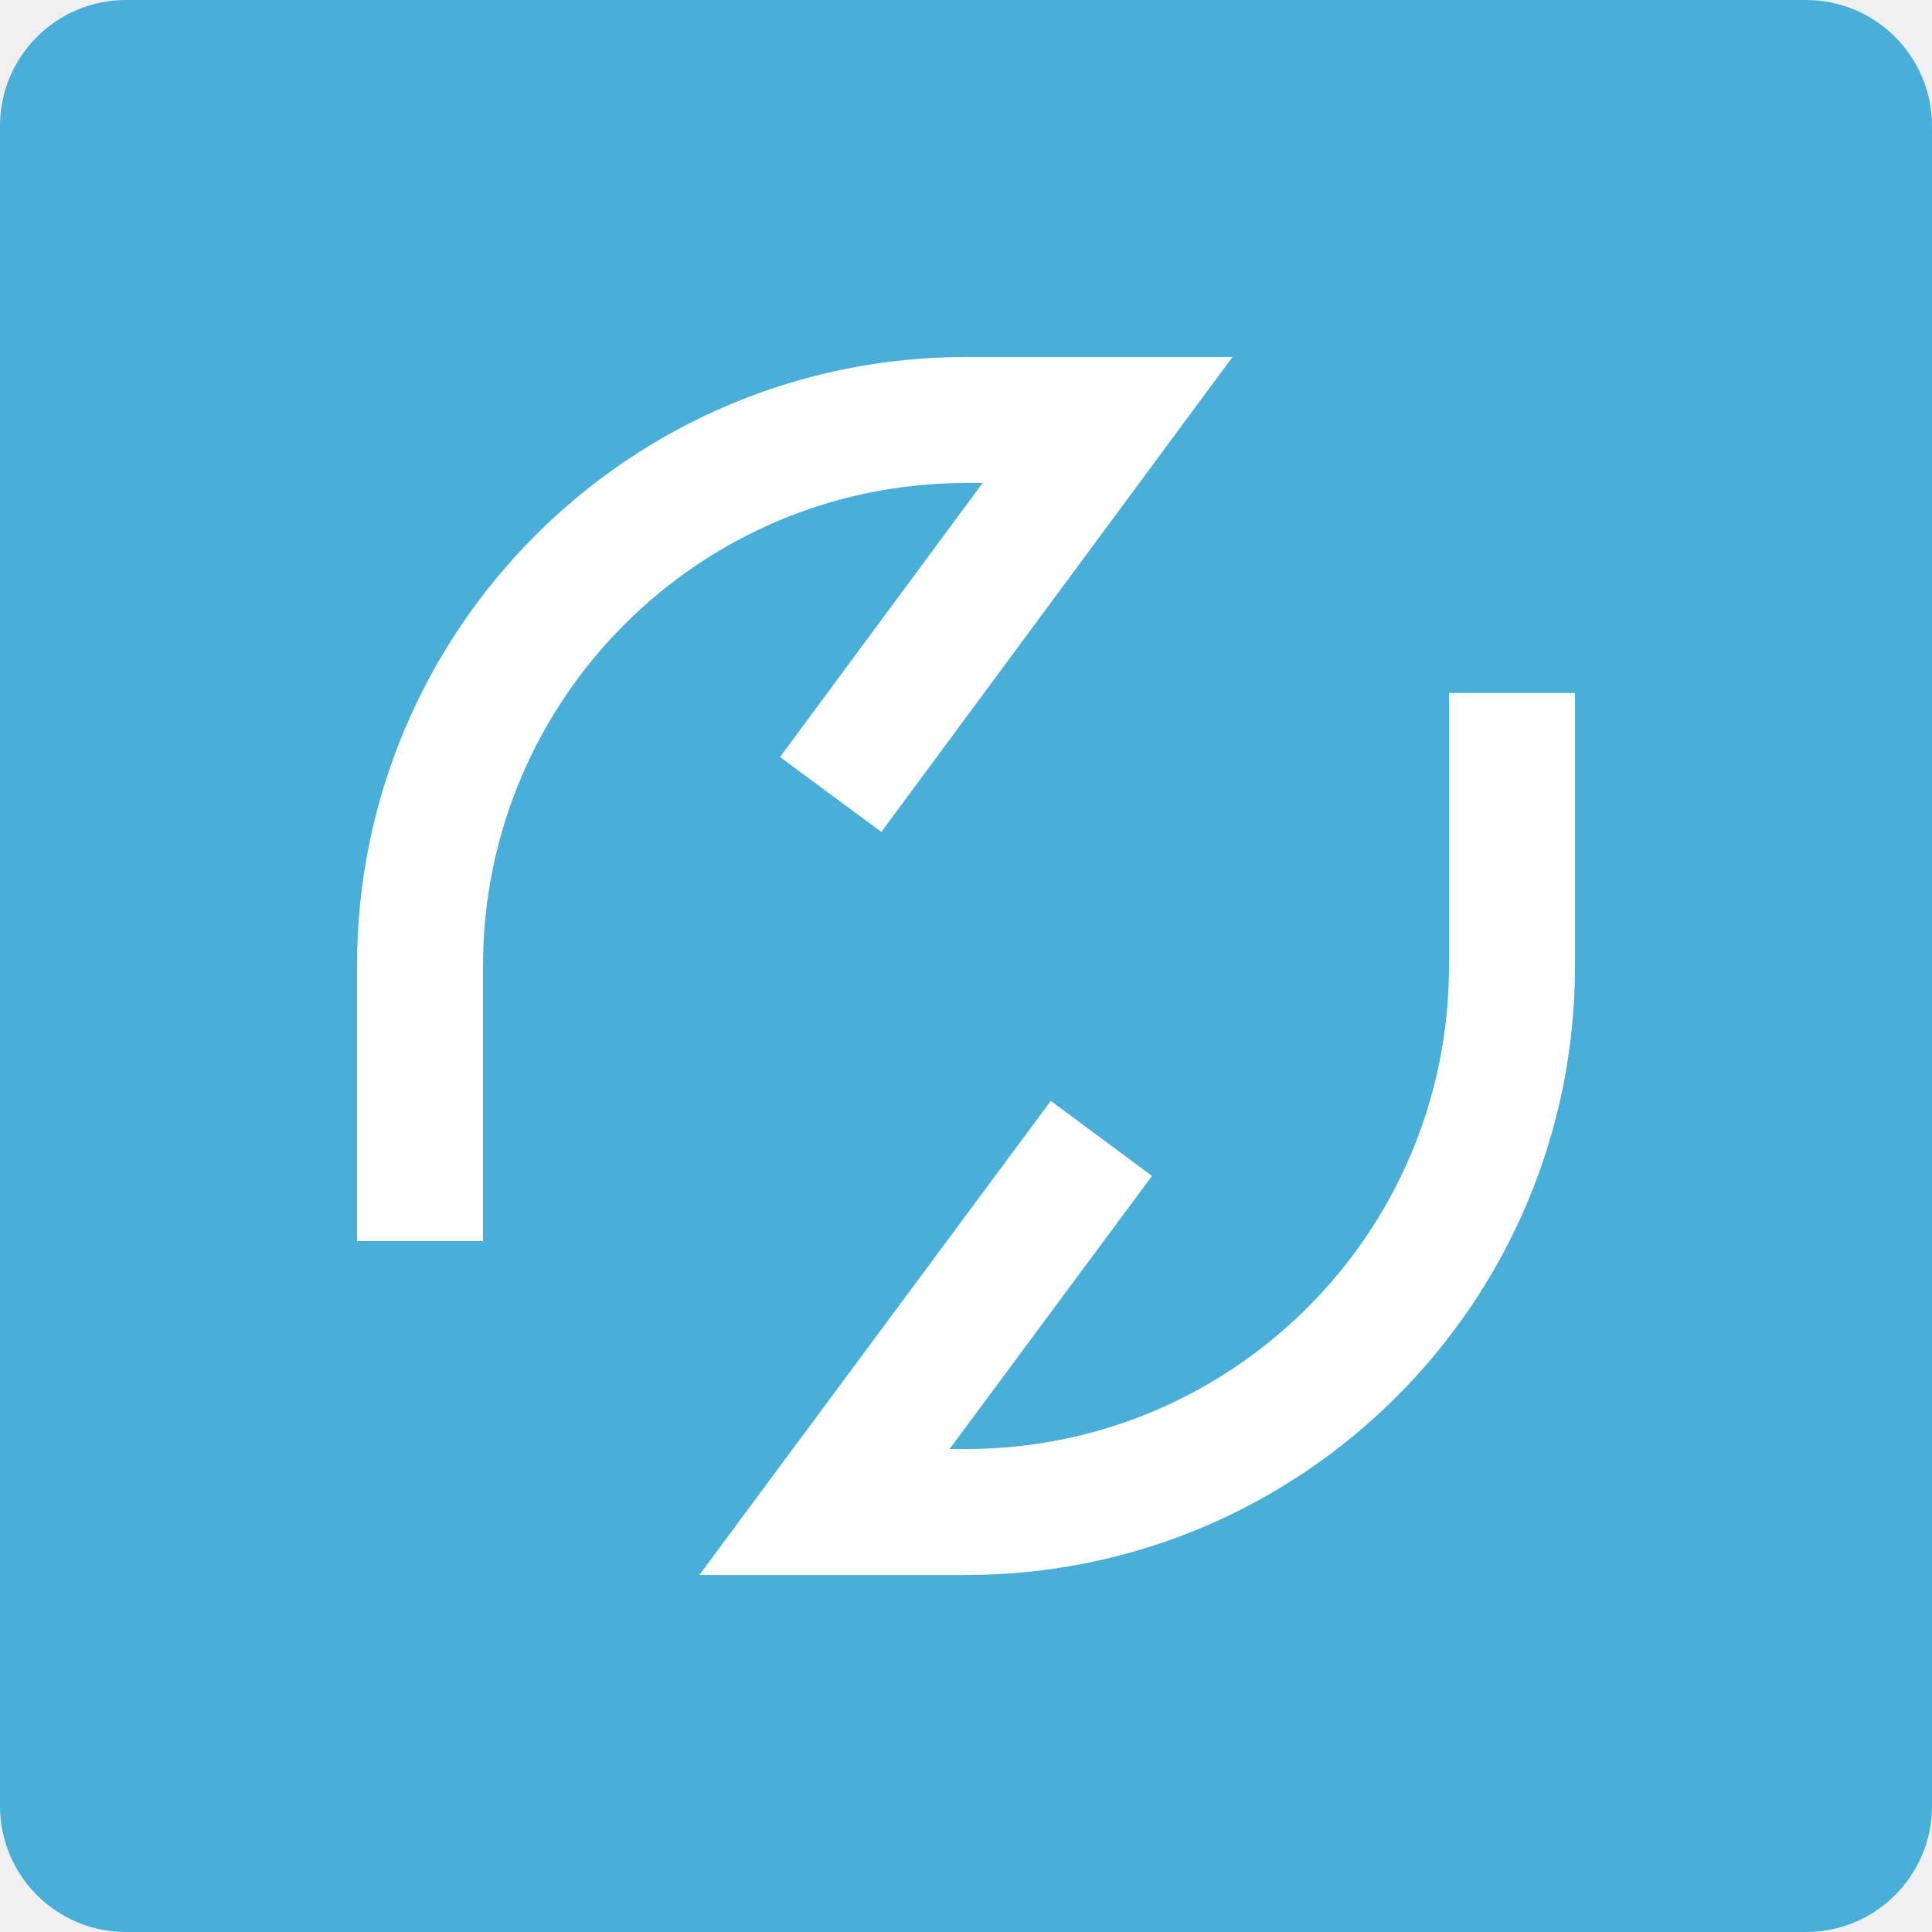
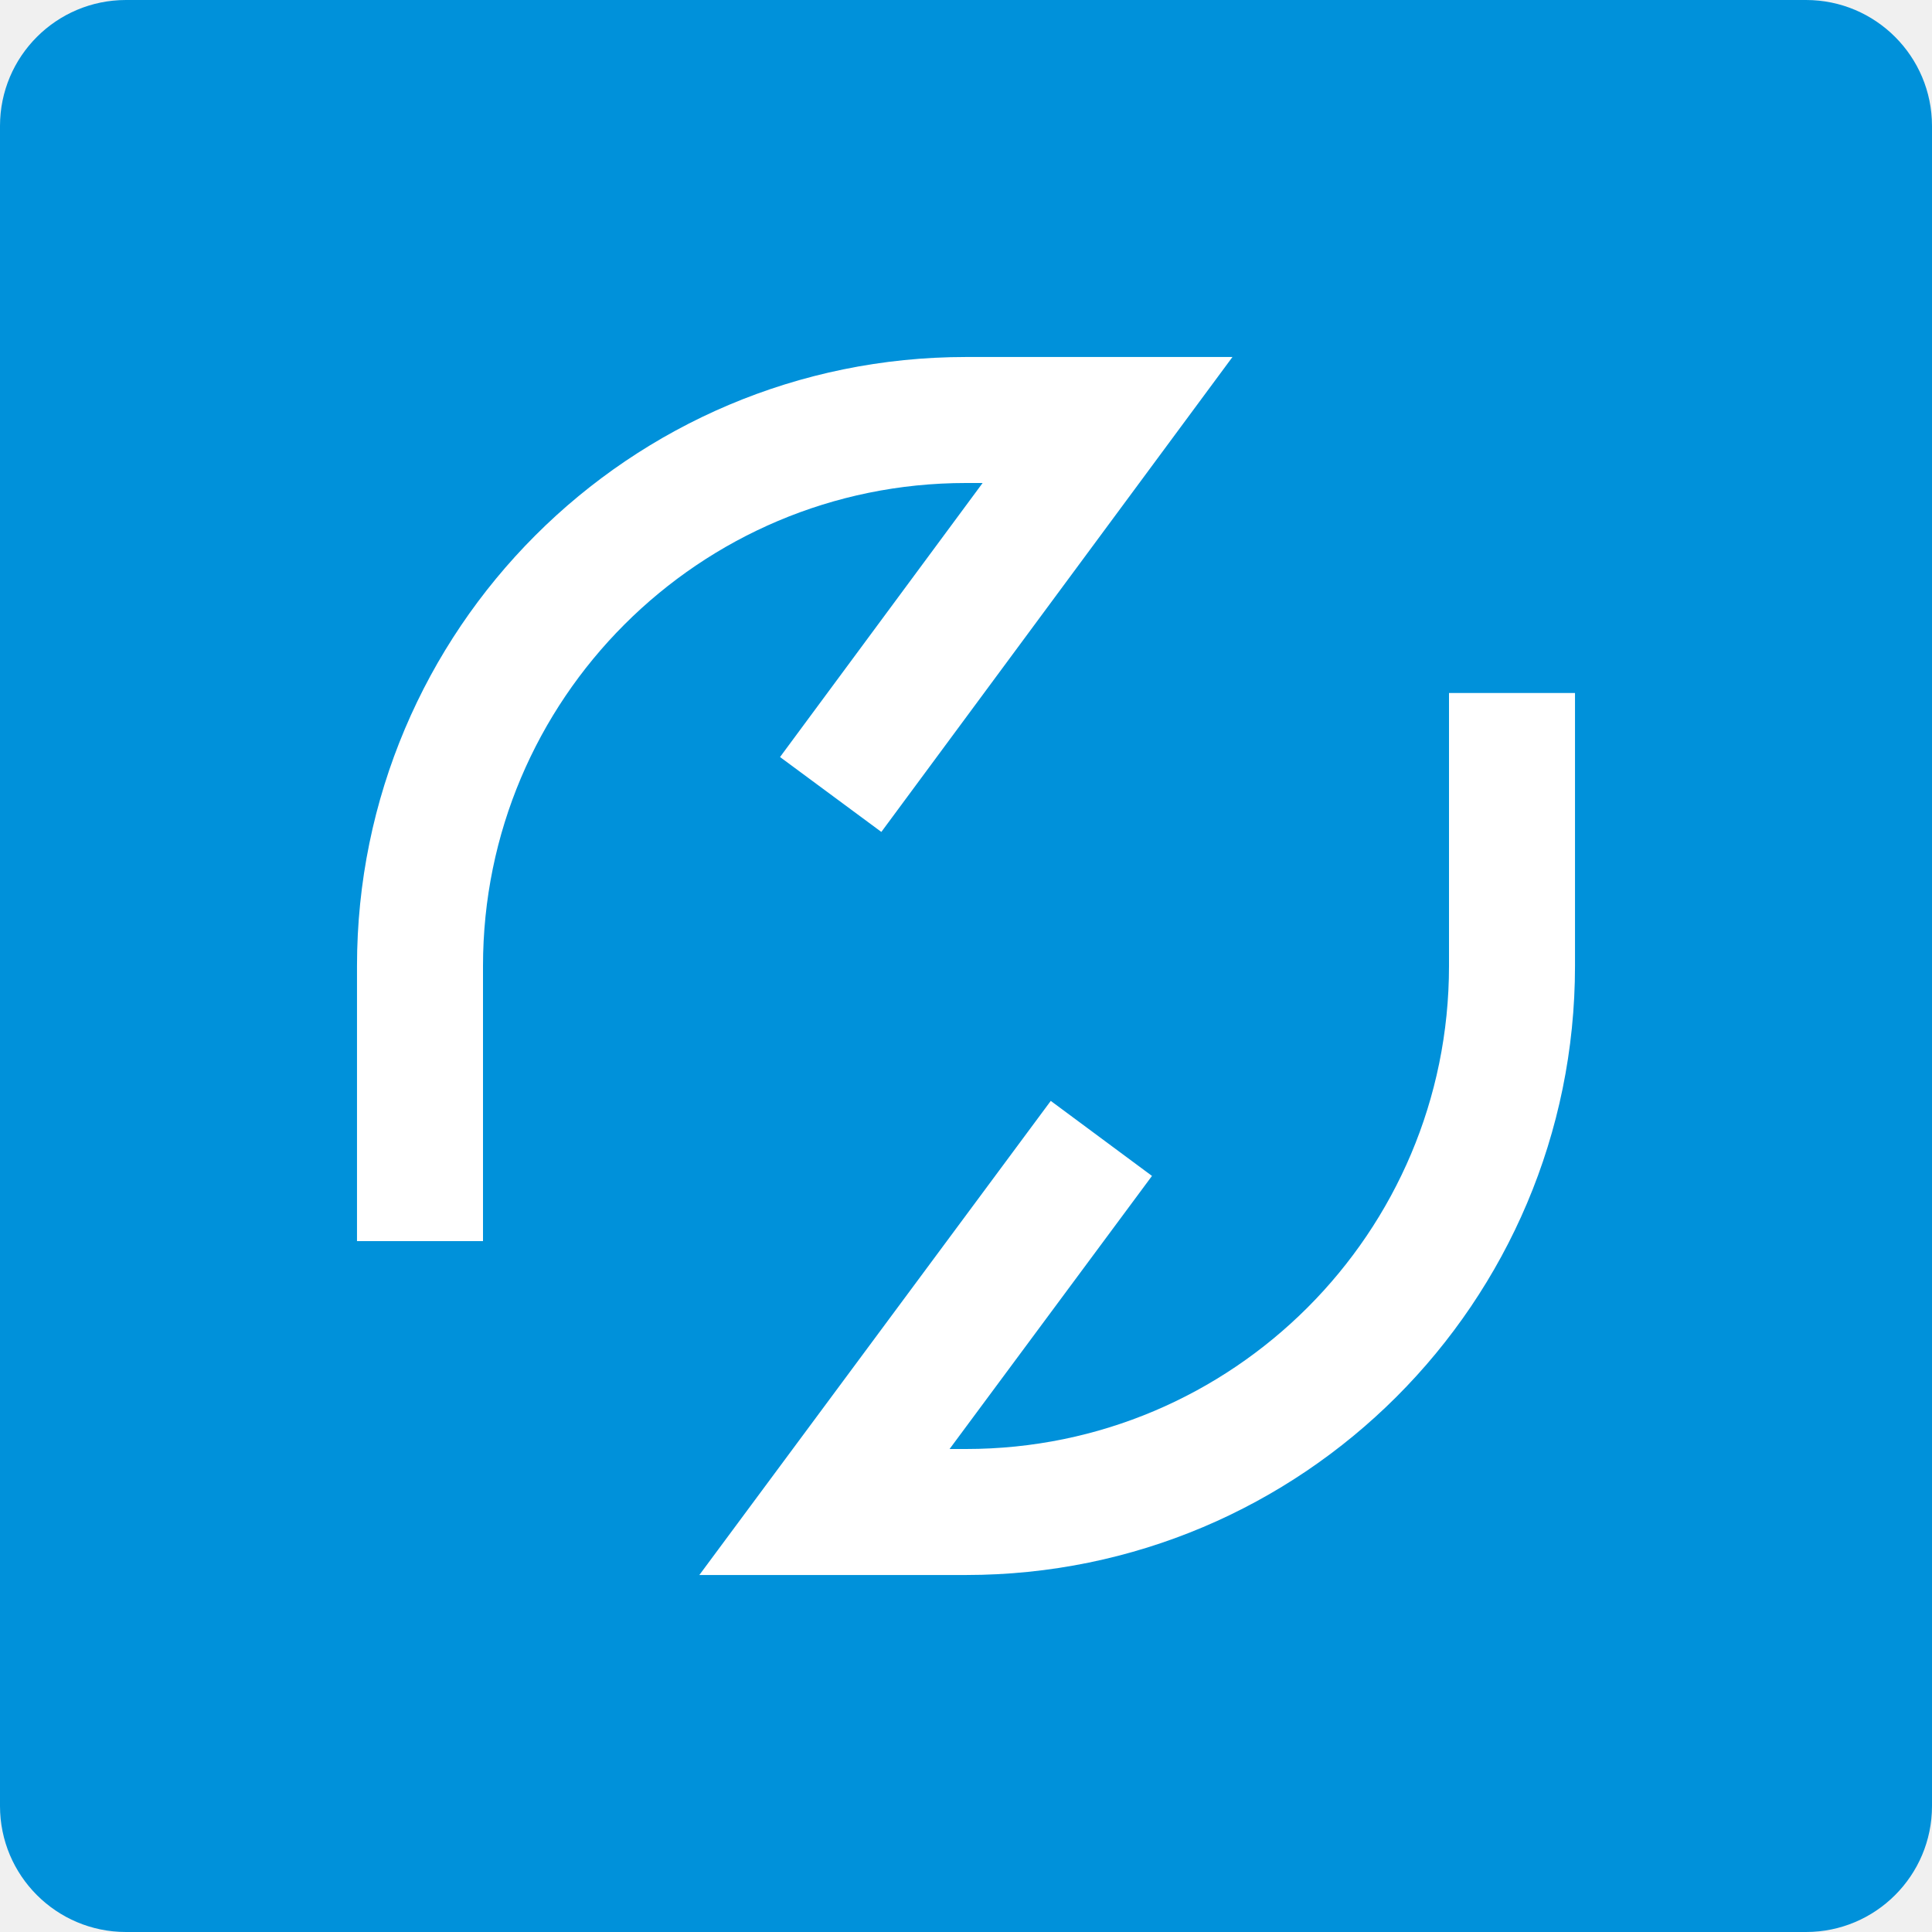
<svg xmlns="http://www.w3.org/2000/svg" viewBox="0 0 46 46">
-   <rect width="46" height="46" rx="3" style="fill: #49afd9" />
+   <rect width="46" height="46" rx="3" style="fill: #0091da" />
  <g>
    <path d="M20.67,17.71,26.37,10H23A13,13,0,0,0,10,23v5.05" style="fill: none;stroke: #fff;stroke-linecap: square;stroke-width: 3px" />
    <path d="M36,18V23A13,13,0,0,1,23,36H19.63l5.7-7.69" style="fill: none;stroke: #fff;stroke-linecap: square;stroke-width: 3px" />
  </g>
</svg>
